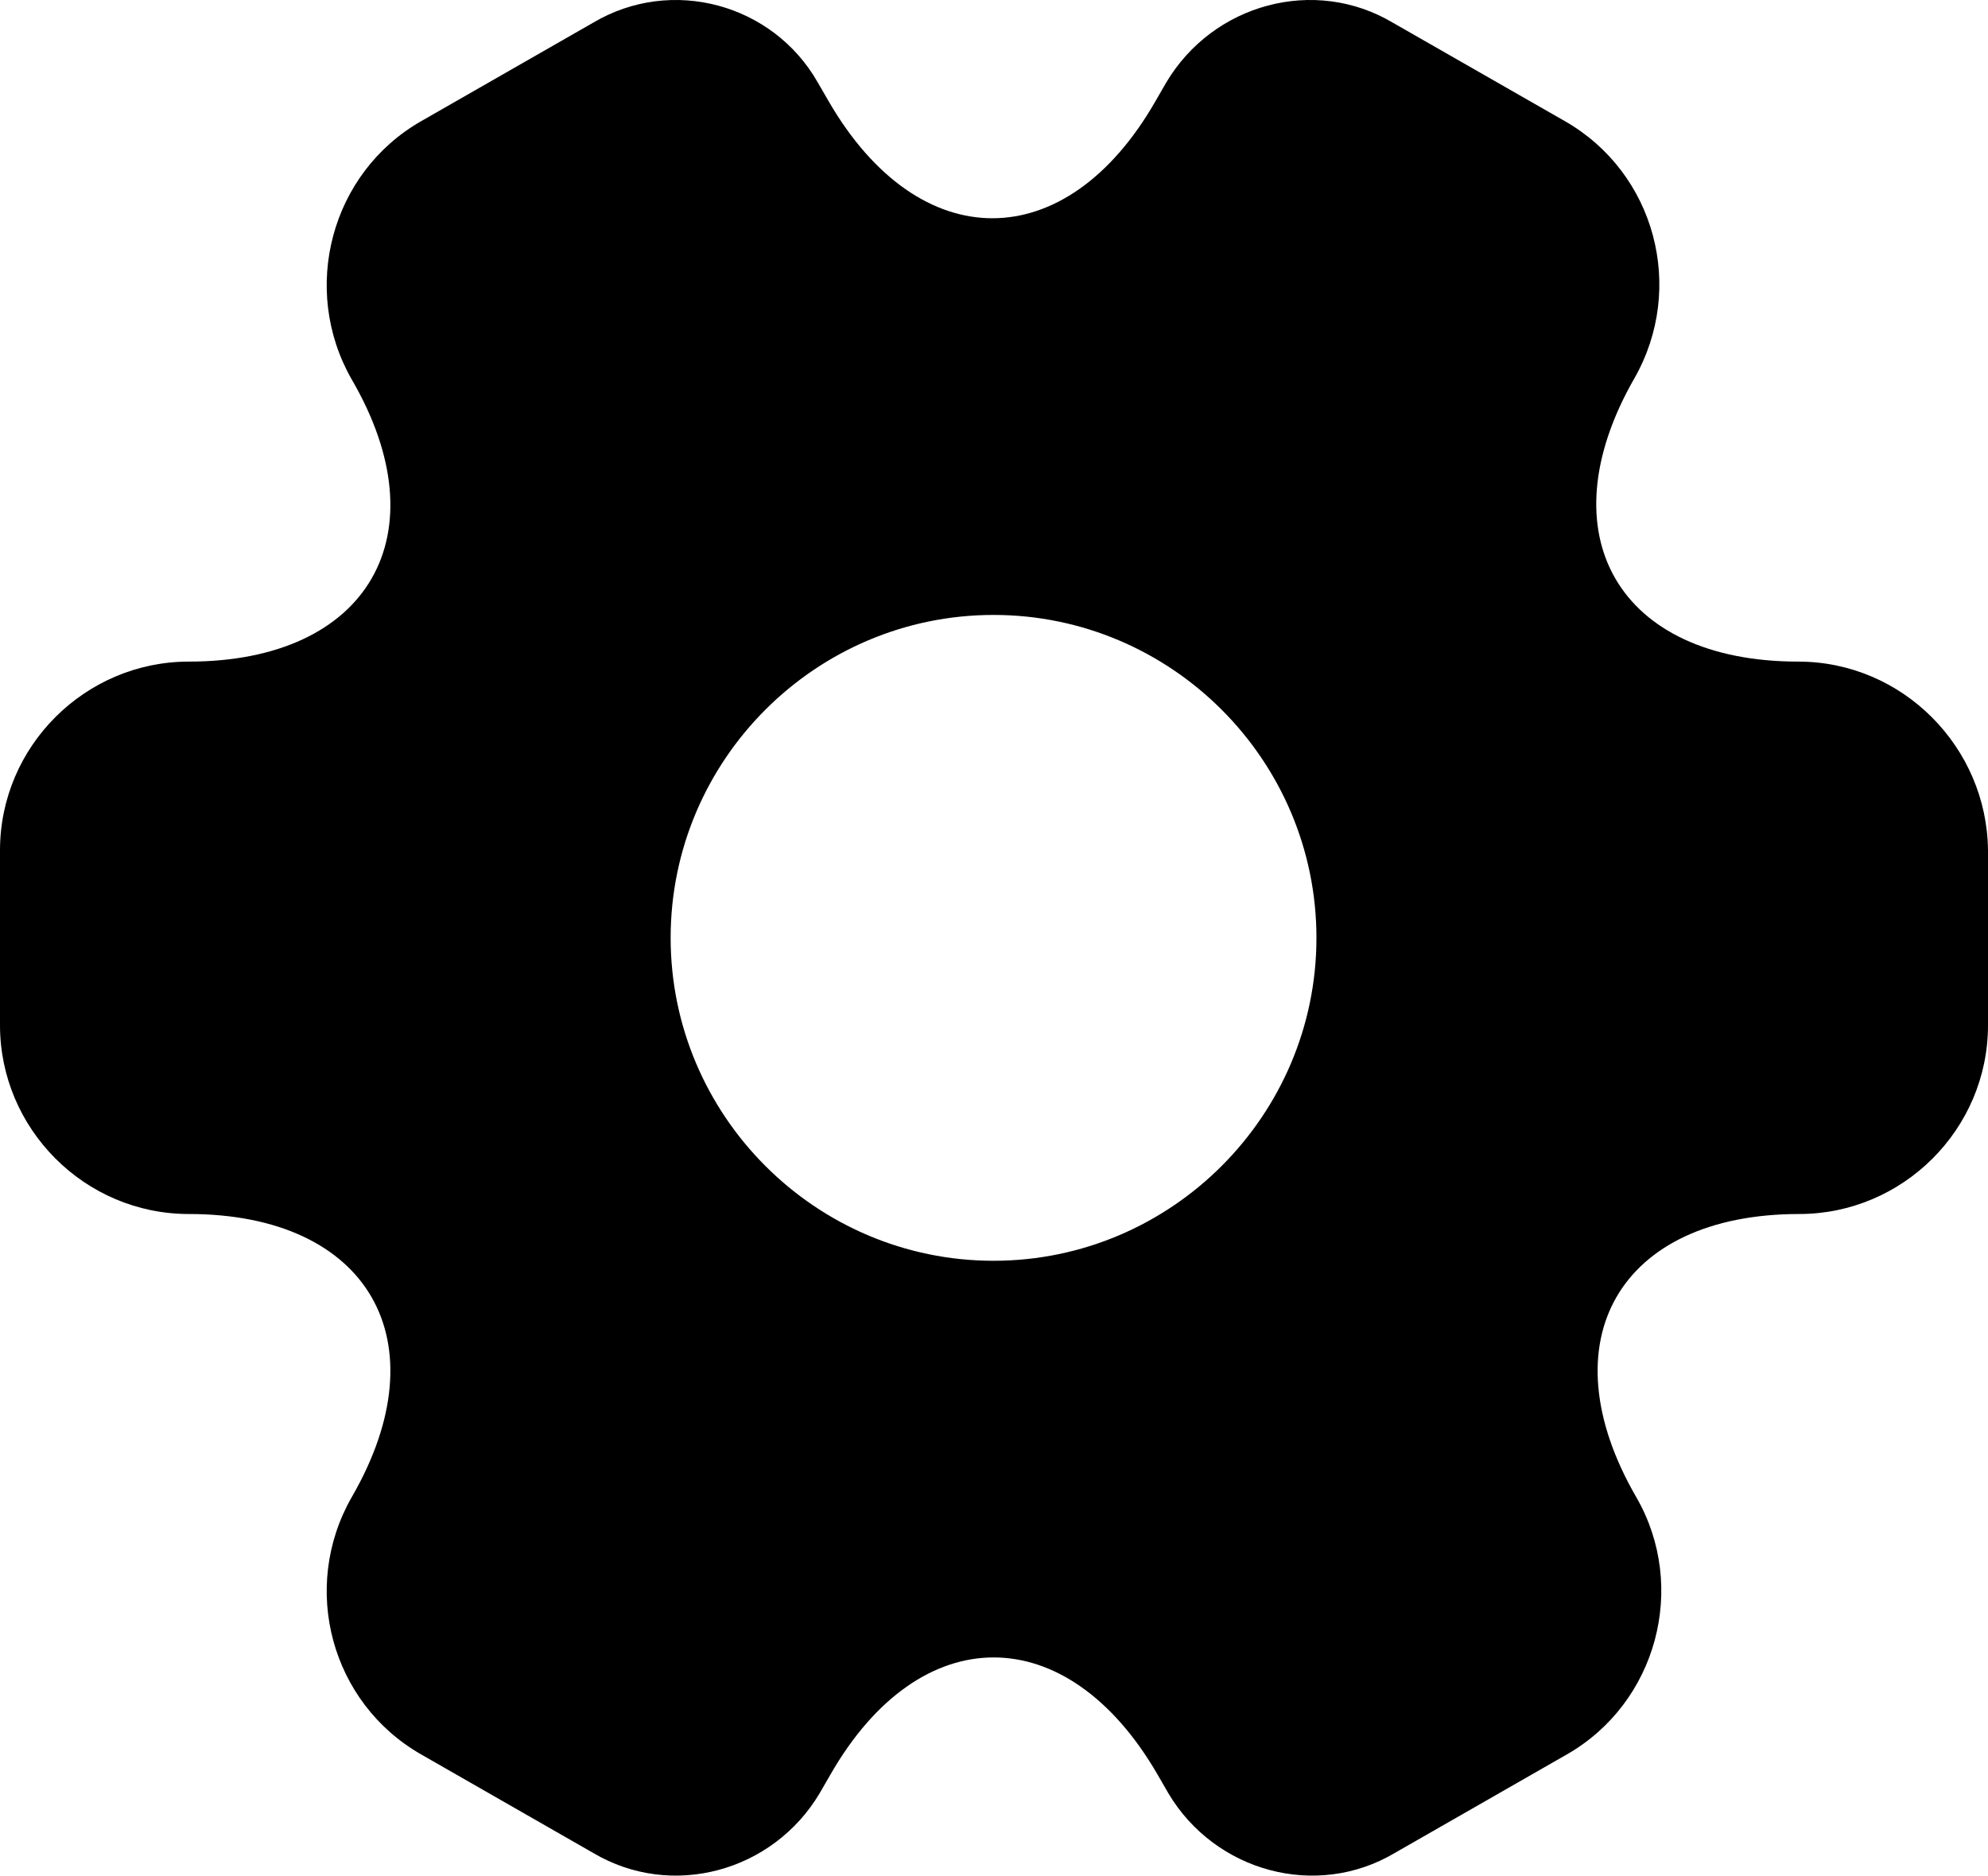
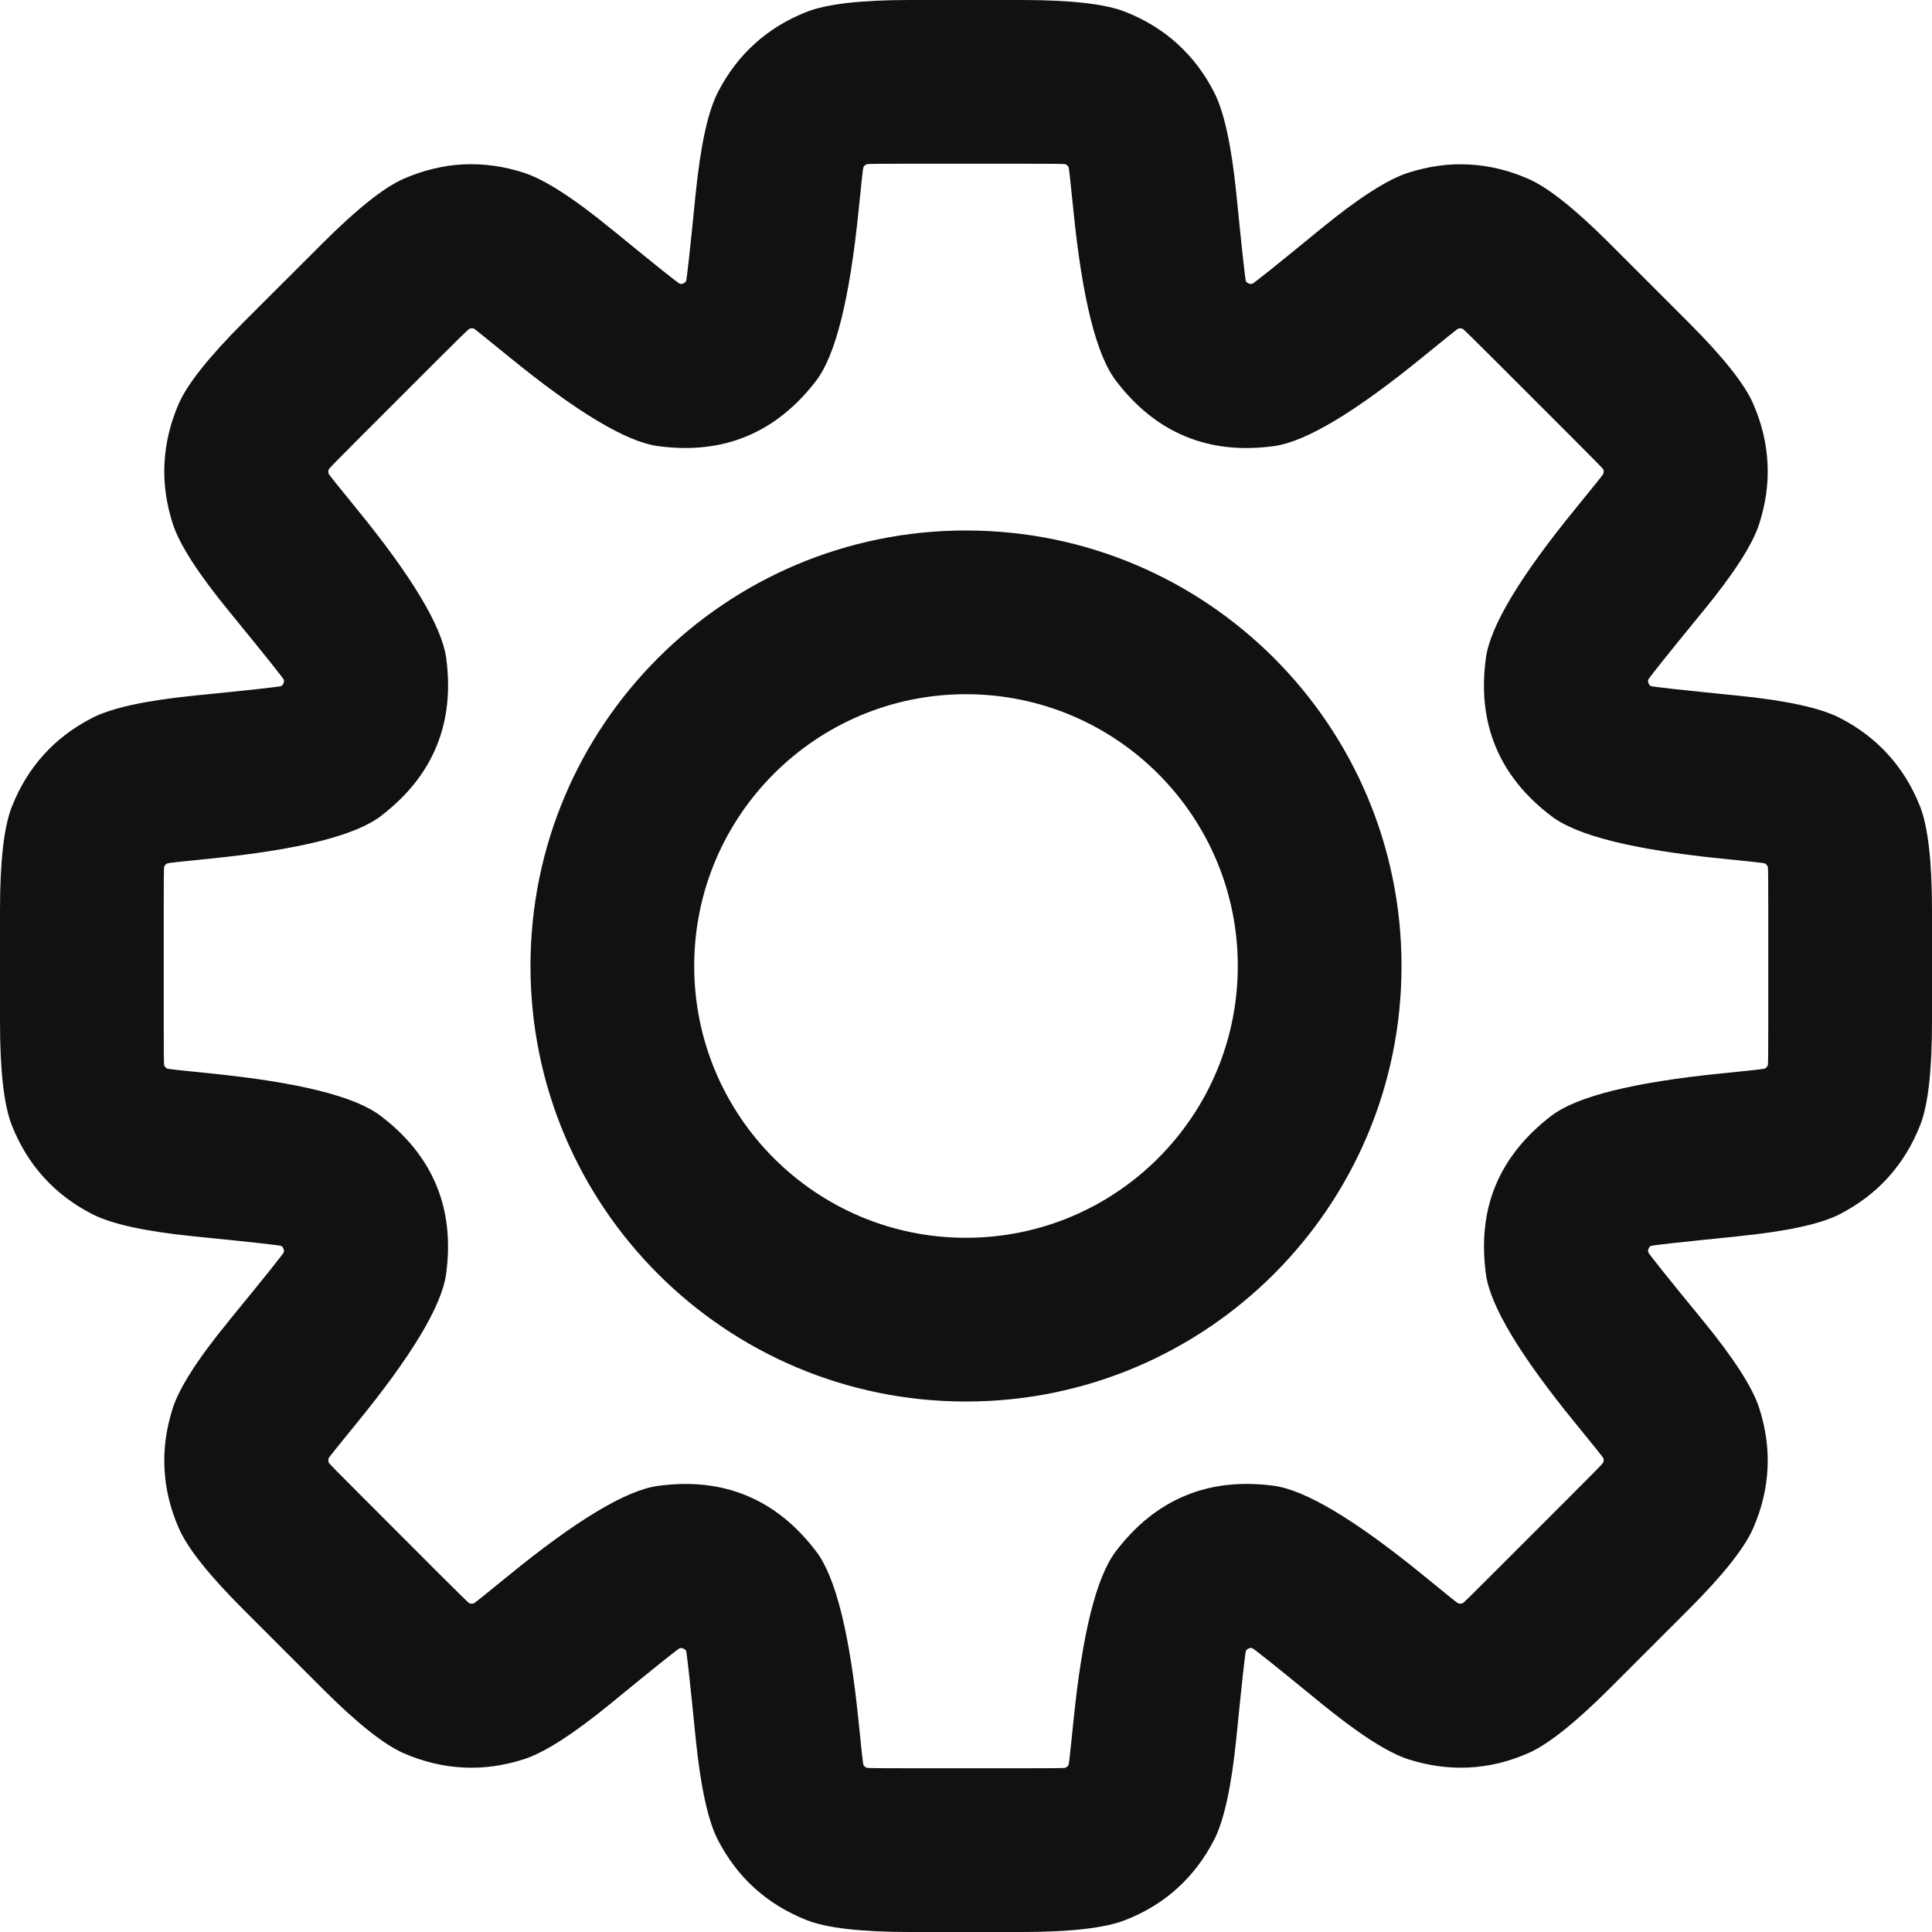
- <svg xmlns="http://www.w3.org/2000/svg" viewBox="0 0 19.683 18.569" width="19.683" height="18.569" fill="none" customFrame="#000000">
-   <path id="返回" d="M16.181 3.747C15.296 5.291 16.024 6.55 17.804 6.55C18.837 6.55 19.673 7.396 19.683 8.419L19.683 10.15C19.683 11.183 18.837 12.019 17.814 12.019C16.034 12.019 15.306 13.278 16.201 14.823C16.712 15.708 16.407 16.859 15.512 17.37L13.811 18.344C13.034 18.806 12.03 18.531 11.568 17.754L11.46 17.567C10.565 16.023 9.109 16.023 8.223 17.567L8.115 17.754C7.653 18.531 6.65 18.806 5.872 18.344L4.171 17.37C3.276 16.859 2.971 15.718 3.482 14.823C4.377 13.278 3.649 12.019 1.869 12.019C0.836 12.019 0 11.173 0 10.15L0 8.419C0 7.386 0.846 6.55 1.869 6.55C3.649 6.55 4.377 5.291 3.482 3.756C2.971 2.861 3.276 1.71 4.171 1.199L5.872 0.225C6.65 -0.237 7.653 0.038 8.096 0.815L8.204 1.002C9.099 2.547 10.555 2.547 11.44 1.002L11.548 0.815C12.011 0.038 13.014 -0.237 13.791 0.225L15.493 1.199C16.388 1.71 16.693 2.852 16.181 3.747ZM6.64 9.285C6.64 11.045 8.076 12.482 9.837 12.482C11.597 12.482 13.034 11.045 13.034 9.285C13.034 7.524 11.597 6.088 9.837 6.088C8.076 6.088 6.64 7.524 6.64 9.285Z" fill="rgb(0,0,0)" fill-rule="evenodd" />
+ <svg xmlns="http://www.w3.org/2000/svg" viewBox="0 0 17.7 17.7" width="17.7" height="17.7" fill="none" customFrame="#000000">
+   <path id="合并" d="M9.362 0L8.338 0C7.89 0 7.574 0.036 7.389 0.109C7.208 0.181 7.049 0.278 6.914 0.401C6.779 0.523 6.666 0.671 6.577 0.845C6.486 1.021 6.418 1.332 6.373 1.778C6.321 2.302 6.291 2.568 6.285 2.577C6.278 2.587 6.269 2.593 6.26 2.597C6.251 2.601 6.24 2.602 6.229 2.6C6.218 2.599 6.008 2.431 5.601 2.098L5.6 2.098C5.254 1.814 4.986 1.642 4.797 1.582C4.611 1.522 4.427 1.497 4.244 1.506C4.062 1.515 3.881 1.559 3.702 1.636C3.52 1.715 3.271 1.913 2.954 2.23L2.23 2.953C1.913 3.271 1.715 3.52 1.636 3.702C1.559 3.881 1.516 4.062 1.507 4.244C1.497 4.426 1.523 4.611 1.582 4.796C1.642 4.985 1.814 5.253 2.099 5.601C2.432 6.008 2.599 6.218 2.601 6.229C2.603 6.24 2.601 6.251 2.598 6.26C2.594 6.269 2.587 6.277 2.578 6.285C2.569 6.291 2.302 6.321 1.778 6.373L1.778 6.373C1.332 6.418 1.021 6.486 0.845 6.577C0.672 6.666 0.523 6.778 0.401 6.914C0.278 7.049 0.181 7.208 0.109 7.39C0.036 7.574 0 7.89 0 8.338L0 9.362C0 9.81 0.036 10.126 0.109 10.311C0.181 10.492 0.278 10.651 0.401 10.786C0.523 10.921 0.671 11.034 0.845 11.123C1.021 11.214 1.332 11.282 1.778 11.327C2.302 11.379 2.569 11.409 2.578 11.415C2.587 11.422 2.593 11.431 2.597 11.44C2.601 11.449 2.602 11.46 2.601 11.471C2.599 11.482 2.432 11.692 2.098 12.099L2.098 12.1C1.814 12.446 1.642 12.714 1.582 12.903C1.523 13.089 1.497 13.273 1.507 13.456C1.516 13.638 1.559 13.819 1.637 13.998C1.715 14.18 1.913 14.429 2.23 14.746L2.954 15.47C3.271 15.787 3.52 15.985 3.702 16.064C3.881 16.141 4.062 16.184 4.244 16.193C4.427 16.203 4.611 16.177 4.797 16.118C4.986 16.058 5.254 15.886 5.601 15.602L5.601 15.602C6.008 15.268 6.218 15.101 6.229 15.099C6.24 15.098 6.251 15.099 6.26 15.103C6.269 15.107 6.277 15.113 6.285 15.122C6.291 15.131 6.321 15.398 6.373 15.922L6.373 15.922L6.373 15.922C6.418 16.368 6.486 16.679 6.576 16.855C6.666 17.028 6.778 17.177 6.914 17.299C7.05 17.422 7.208 17.519 7.39 17.591C7.574 17.664 7.89 17.7 8.338 17.7L9.361 17.7C9.81 17.7 10.127 17.663 10.311 17.59C10.492 17.519 10.651 17.422 10.786 17.299C10.921 17.177 11.034 17.029 11.123 16.856C11.214 16.679 11.282 16.368 11.327 15.921C11.379 15.398 11.409 15.131 11.415 15.122C11.422 15.113 11.431 15.106 11.44 15.102C11.449 15.098 11.46 15.097 11.471 15.099C11.482 15.1 11.692 15.268 12.099 15.601L12.1 15.602C12.447 15.885 12.714 16.057 12.903 16.118C13.089 16.177 13.273 16.202 13.456 16.193C13.638 16.184 13.819 16.141 13.998 16.063C14.18 15.984 14.429 15.786 14.746 15.47L15.47 14.746C15.787 14.429 15.985 14.179 16.063 13.998C16.141 13.818 16.184 13.638 16.193 13.455C16.203 13.273 16.177 13.088 16.118 12.903C16.058 12.714 15.886 12.446 15.602 12.099C15.268 11.692 15.101 11.482 15.1 11.471C15.098 11.46 15.099 11.449 15.103 11.44C15.107 11.431 15.113 11.422 15.123 11.415C15.132 11.409 15.398 11.379 15.921 11.327L15.922 11.326L15.922 11.326C16.368 11.282 16.679 11.214 16.855 11.124C17.028 11.034 17.177 10.922 17.299 10.786C17.422 10.65 17.519 10.492 17.591 10.31C17.664 10.126 17.7 9.81 17.7 9.362L17.7 8.338C17.7 7.89 17.663 7.574 17.591 7.389C17.519 7.208 17.422 7.049 17.299 6.914C17.177 6.779 17.029 6.666 16.855 6.577C16.679 6.486 16.368 6.418 15.922 6.373C15.398 6.321 15.131 6.291 15.122 6.285C15.113 6.277 15.107 6.269 15.103 6.26C15.099 6.251 15.098 6.24 15.099 6.229C15.101 6.218 15.268 6.008 15.601 5.601L15.602 5.601L15.602 5.6C15.886 5.254 16.058 4.986 16.118 4.797C16.177 4.611 16.203 4.427 16.193 4.245C16.184 4.062 16.141 3.881 16.063 3.702C15.985 3.52 15.787 3.271 15.47 2.954L14.746 2.23C14.429 1.913 14.18 1.715 13.998 1.637C13.819 1.559 13.638 1.516 13.456 1.507C13.273 1.497 13.089 1.523 12.903 1.582C12.714 1.642 12.446 1.814 12.099 2.098C11.692 2.432 11.482 2.599 11.471 2.601C11.46 2.602 11.449 2.601 11.44 2.597C11.431 2.593 11.422 2.587 11.415 2.578C11.409 2.569 11.379 2.302 11.327 1.778L11.327 1.778C11.282 1.332 11.214 1.021 11.123 0.845C11.034 0.671 10.921 0.523 10.786 0.401C10.651 0.278 10.492 0.181 10.311 0.109C10.127 0.036 9.81 0 9.362 0ZM7.941 1.504C7.948 1.501 8.081 1.5 8.338 1.5L9.362 1.5C9.619 1.5 9.752 1.501 9.759 1.504C9.766 1.507 9.772 1.511 9.777 1.515C9.783 1.52 9.787 1.526 9.79 1.532C9.794 1.539 9.808 1.671 9.834 1.928C9.915 2.733 10.044 3.253 10.223 3.487C10.406 3.728 10.618 3.898 10.86 3.998C11.101 4.098 11.372 4.128 11.671 4.087C11.963 4.048 12.422 3.772 13.049 3.259C13.249 3.096 13.352 3.013 13.359 3.011C13.367 3.009 13.374 3.008 13.381 3.008C13.388 3.008 13.395 3.01 13.401 3.013C13.408 3.016 13.503 3.109 13.685 3.291L14.409 4.015C14.591 4.197 14.684 4.292 14.687 4.298C14.69 4.305 14.692 4.312 14.692 4.319C14.692 4.326 14.691 4.333 14.689 4.341C14.687 4.348 14.604 4.451 14.441 4.651L14.441 4.651L14.441 4.651C13.928 5.278 13.652 5.737 13.613 6.029C13.572 6.328 13.602 6.599 13.702 6.84C13.802 7.082 13.972 7.294 14.213 7.477C14.447 7.656 14.967 7.785 15.772 7.866C16.029 7.892 16.161 7.906 16.168 7.91C16.174 7.913 16.18 7.917 16.185 7.923C16.189 7.928 16.193 7.934 16.196 7.941C16.199 7.948 16.2 8.081 16.2 8.338L16.2 9.362C16.2 9.62 16.199 9.752 16.196 9.759C16.193 9.766 16.189 9.772 16.185 9.777C16.18 9.783 16.174 9.787 16.168 9.79C16.161 9.794 16.029 9.808 15.773 9.834L15.773 9.834L15.772 9.834C14.967 9.915 14.447 10.044 14.213 10.222C13.973 10.406 13.803 10.618 13.702 10.86C13.602 11.101 13.573 11.372 13.613 11.672C13.652 11.963 13.928 12.422 14.441 13.049C14.604 13.248 14.687 13.352 14.689 13.359C14.691 13.366 14.692 13.373 14.692 13.38C14.692 13.387 14.69 13.394 14.687 13.401C14.684 13.408 14.591 13.503 14.409 13.685L13.685 14.409C13.503 14.591 13.409 14.684 13.402 14.687C13.395 14.69 13.388 14.691 13.381 14.692C13.374 14.692 13.367 14.691 13.359 14.689C13.352 14.687 13.249 14.604 13.049 14.44L13.049 14.44C12.422 13.928 11.963 13.652 11.671 13.612C11.372 13.572 11.101 13.602 10.86 13.702C10.618 13.802 10.406 13.972 10.223 14.212C10.044 14.447 9.915 14.966 9.834 15.772C9.808 16.029 9.794 16.161 9.79 16.168C9.787 16.174 9.783 16.18 9.777 16.185C9.772 16.189 9.766 16.193 9.759 16.196C9.752 16.199 9.619 16.2 9.361 16.2L8.338 16.2C8.08 16.2 7.948 16.199 7.941 16.196C7.934 16.193 7.928 16.189 7.923 16.185C7.917 16.18 7.913 16.174 7.91 16.168C7.906 16.161 7.892 16.029 7.866 15.773L7.866 15.773L7.866 15.772C7.785 14.967 7.656 14.447 7.477 14.213C7.294 13.972 7.082 13.802 6.84 13.702C6.599 13.602 6.328 13.572 6.029 13.613C5.737 13.652 5.278 13.928 4.651 14.441L4.651 14.441C4.451 14.604 4.348 14.687 4.341 14.689C4.333 14.691 4.326 14.692 4.319 14.692C4.312 14.692 4.305 14.69 4.298 14.687C4.291 14.684 4.197 14.591 4.014 14.409L3.291 13.685C3.109 13.503 3.016 13.409 3.013 13.402C3.01 13.395 3.008 13.388 3.008 13.381C3.008 13.374 3.009 13.367 3.011 13.359C3.013 13.352 3.096 13.249 3.259 13.049L3.259 13.049C3.772 12.422 4.048 11.963 4.087 11.671C4.128 11.372 4.098 11.101 3.998 10.86C3.898 10.618 3.728 10.406 3.487 10.223C3.253 10.044 2.733 9.915 1.928 9.834C1.671 9.808 1.539 9.794 1.532 9.79C1.526 9.787 1.52 9.783 1.515 9.777C1.511 9.772 1.507 9.766 1.504 9.759C1.501 9.752 1.5 9.619 1.5 9.362L1.5 8.338C1.5 8.08 1.501 7.948 1.504 7.941C1.507 7.934 1.511 7.928 1.515 7.923C1.52 7.917 1.526 7.913 1.532 7.91C1.539 7.906 1.671 7.892 1.927 7.866L1.928 7.866C2.734 7.785 3.254 7.656 3.488 7.477C3.728 7.294 3.898 7.082 3.998 6.84C4.098 6.599 4.128 6.328 4.088 6.029C4.048 5.737 3.772 5.278 3.259 4.651C3.096 4.451 3.013 4.348 3.011 4.34C3.009 4.333 3.008 4.326 3.008 4.319C3.008 4.312 3.01 4.305 3.013 4.298C3.016 4.291 3.109 4.196 3.291 4.014L4.015 3.29C4.197 3.108 4.292 3.016 4.299 3.013C4.305 3.01 4.312 3.008 4.319 3.008C4.326 3.007 4.333 3.008 4.341 3.01C4.348 3.013 4.451 3.096 4.651 3.259L4.651 3.259C5.278 3.772 5.737 4.048 6.028 4.087C6.328 4.127 6.599 4.098 6.84 3.997C7.082 3.897 7.294 3.727 7.478 3.487C7.656 3.253 7.785 2.733 7.866 1.928C7.892 1.671 7.906 1.539 7.91 1.532C7.913 1.526 7.917 1.52 7.923 1.515C7.928 1.511 7.934 1.507 7.941 1.504ZM4.86 8.85C4.86 11.054 6.646 12.84 8.85 12.84C11.054 12.84 12.84 11.054 12.84 8.85C12.84 6.646 11.054 4.86 8.85 4.86C6.646 4.86 4.86 6.646 4.86 8.85ZM11.34 8.85C11.34 10.225 10.225 11.34 8.85 11.34C7.475 11.34 6.36 10.225 6.36 8.85C6.36 7.475 7.475 6.36 8.85 6.36C10.225 6.36 11.34 7.475 11.34 8.85Z" fill="rgb(17,17,17)" fill-rule="evenodd" />
</svg>
